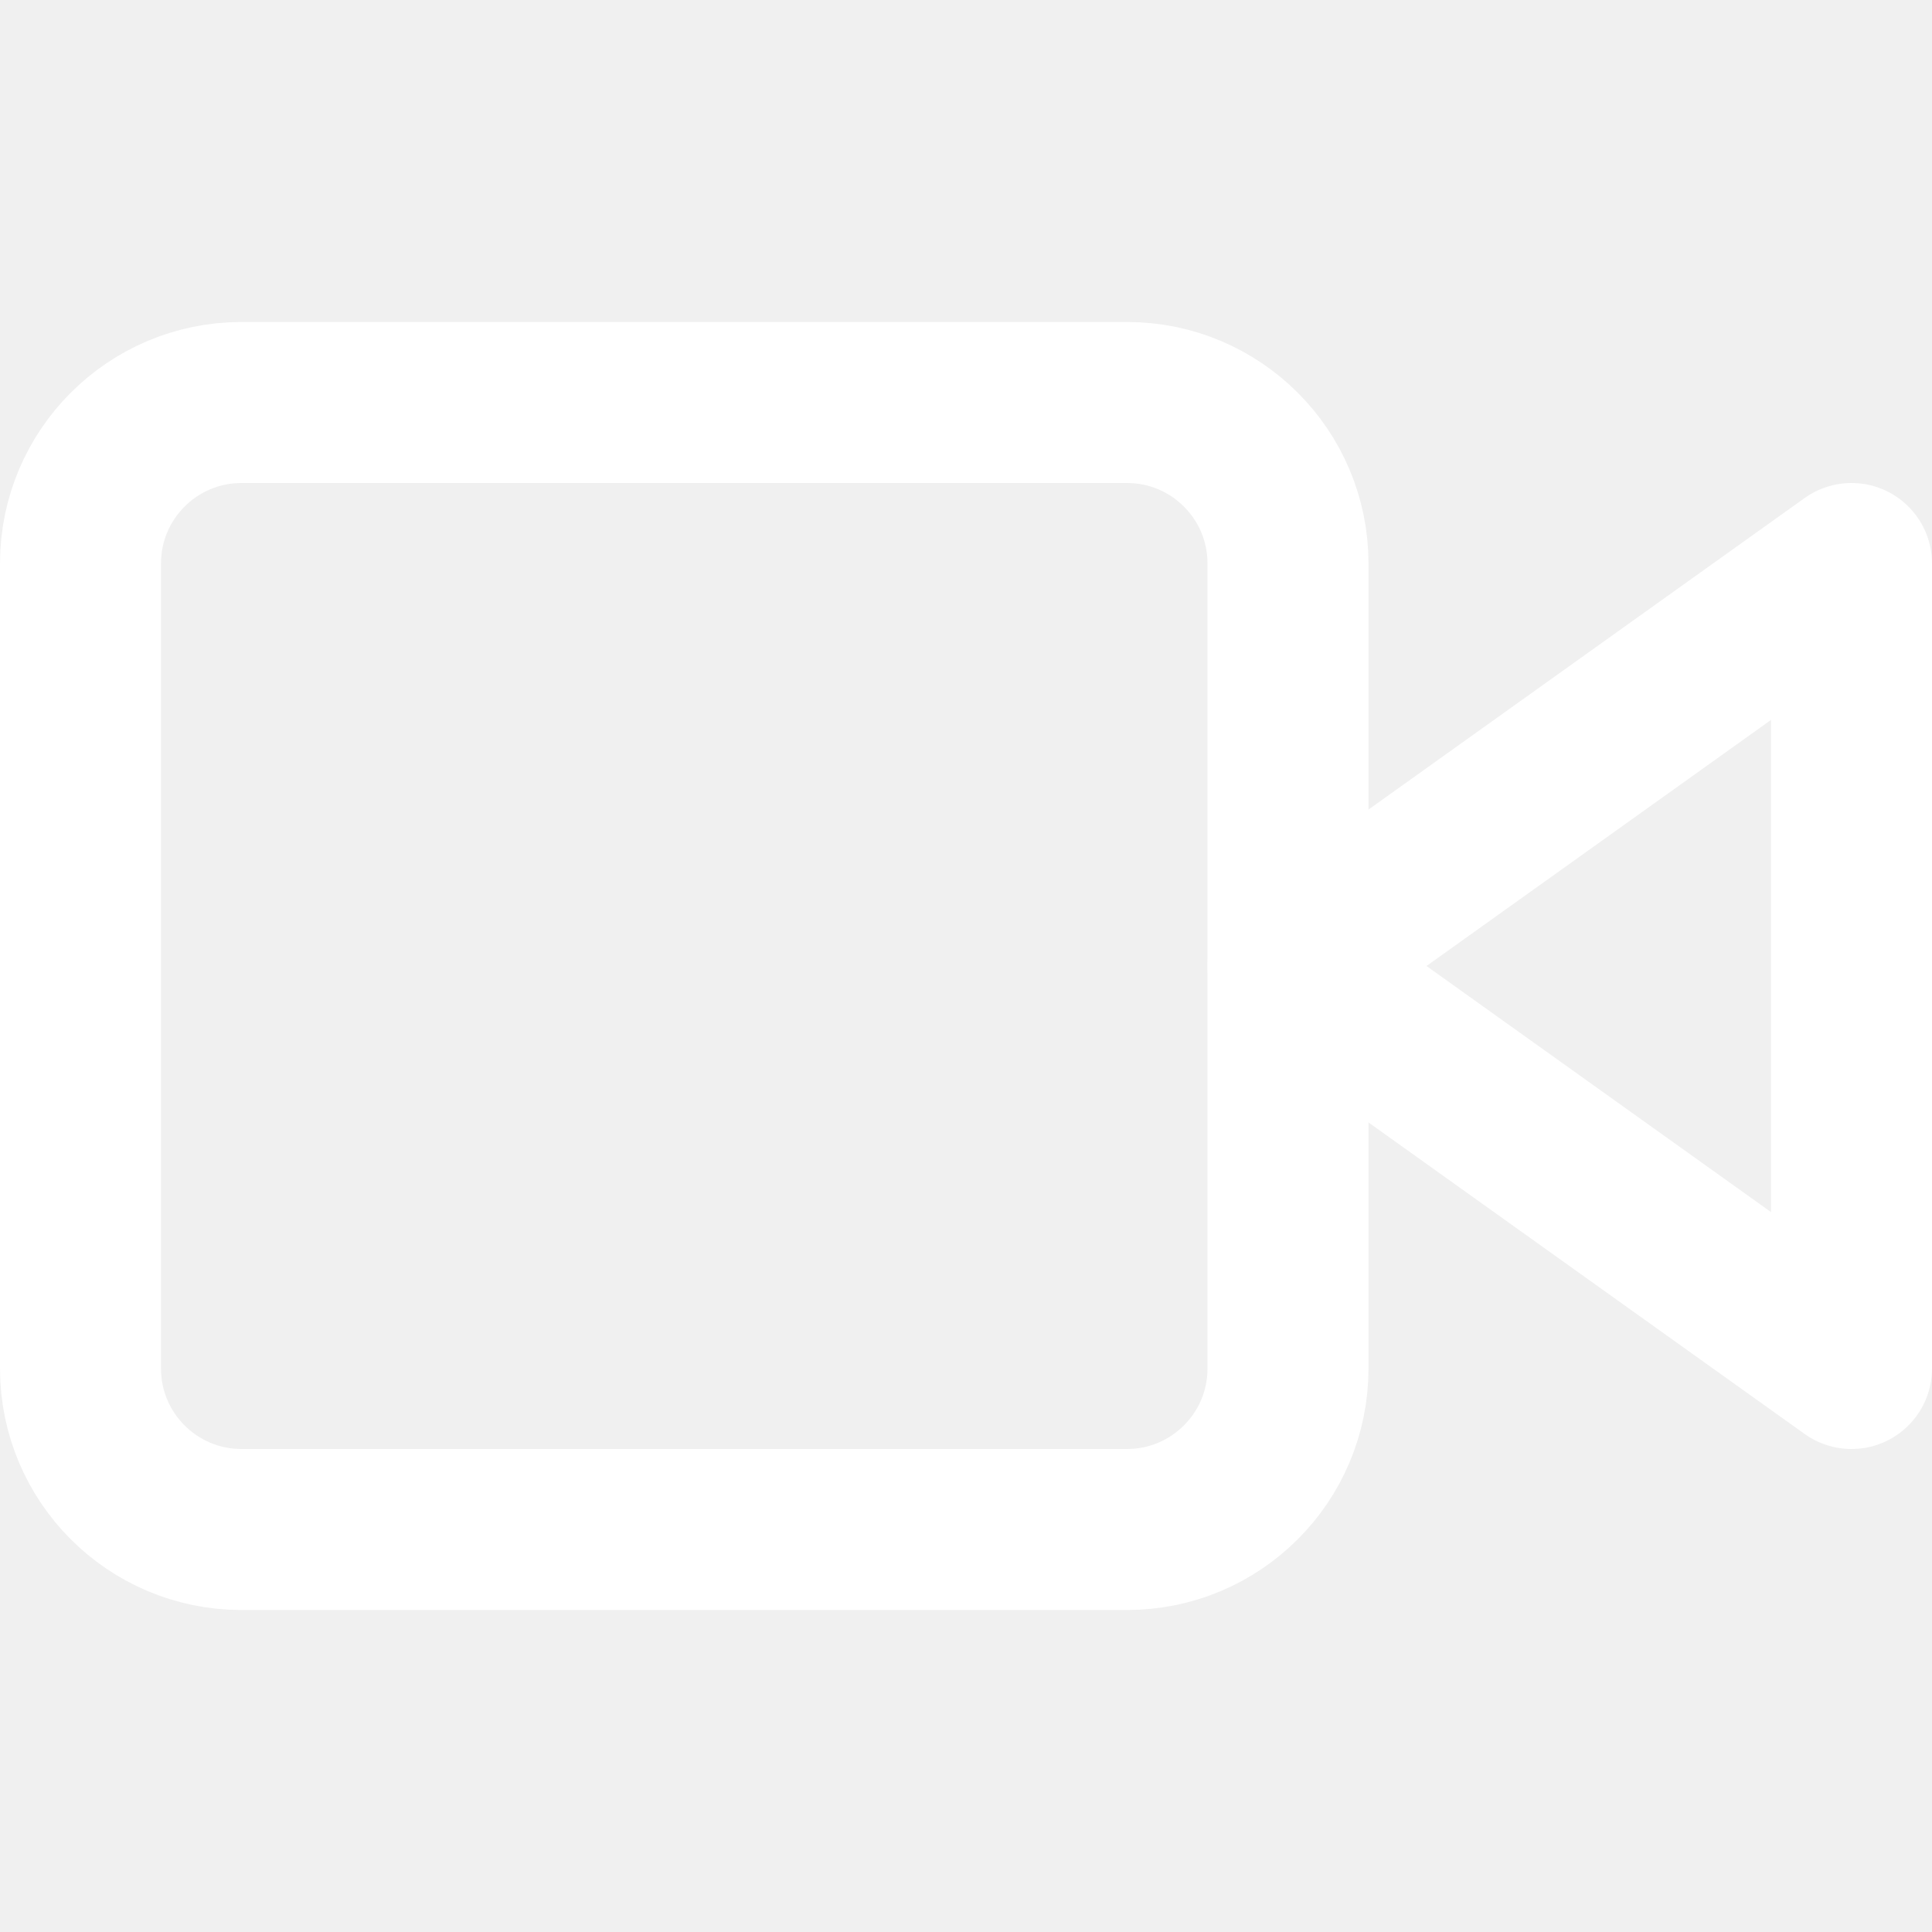
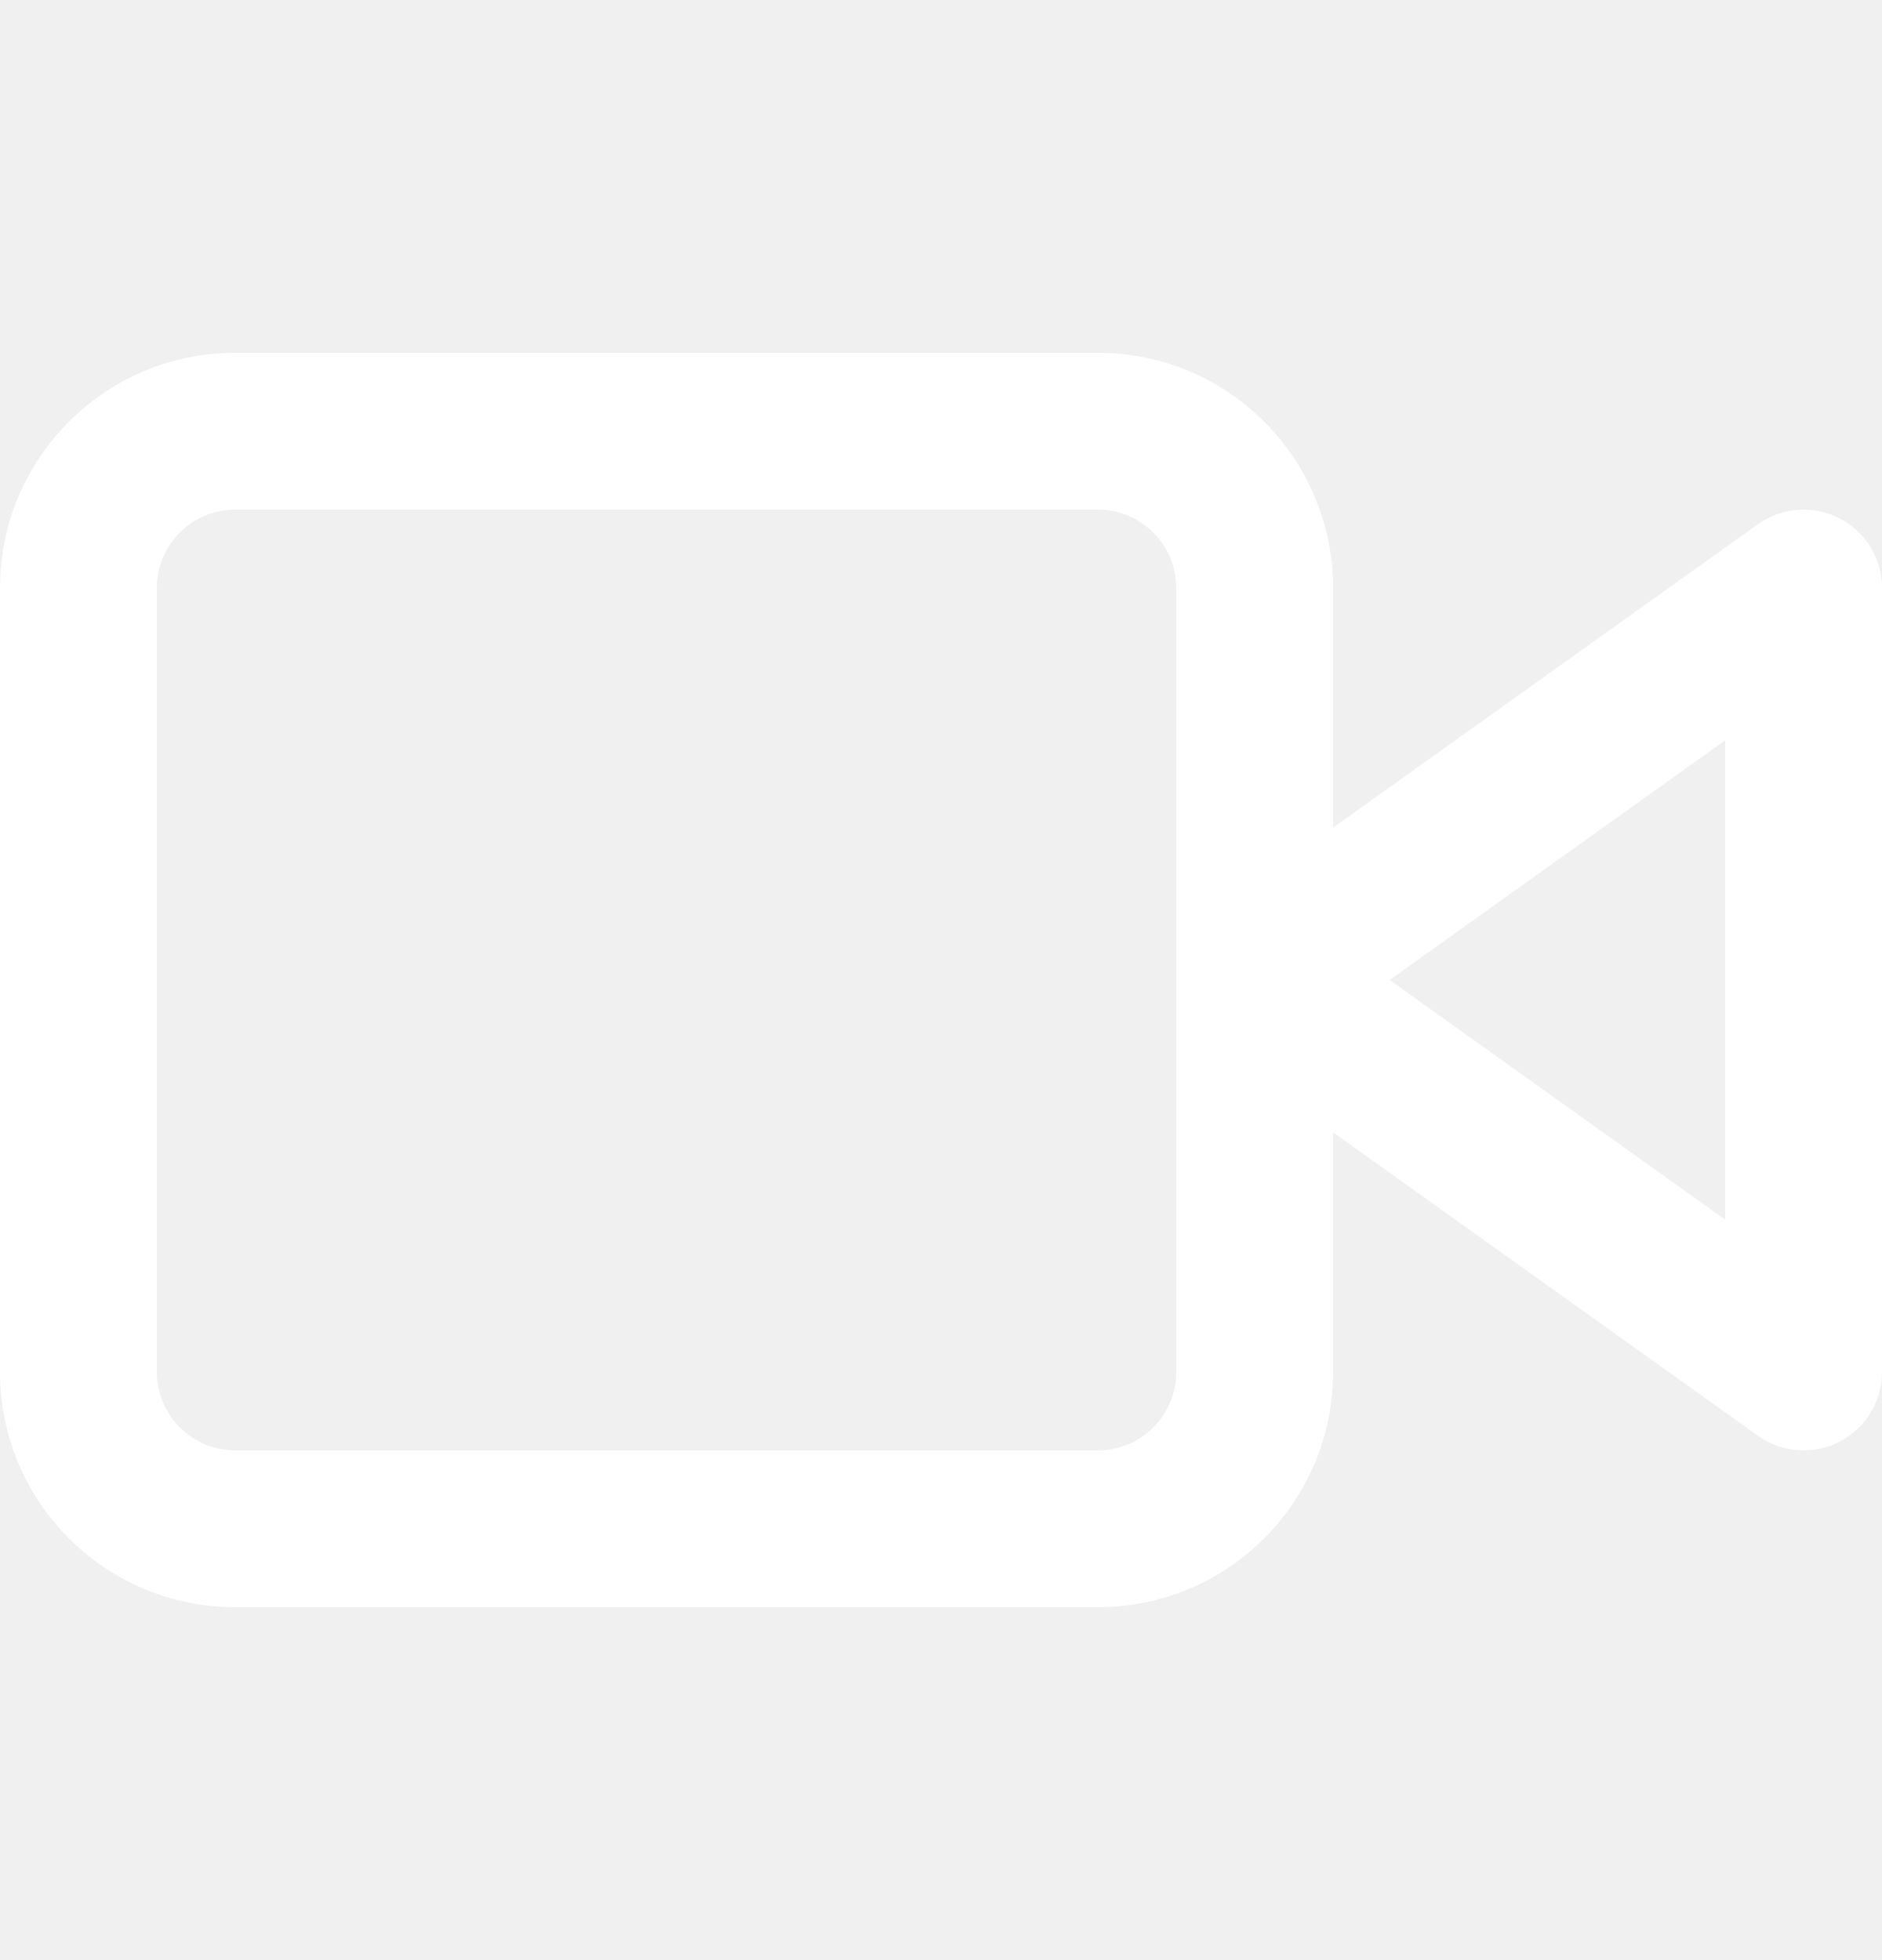
- <svg xmlns="http://www.w3.org/2000/svg" width="24" height="24" viewBox="0 0 24 24" fill="none" stroke="white" stroke-width="2" stroke-linecap="round" stroke-linejoin="round" class="feather feather-video">
-   <polygon points="23 7 16 12 23 17 23 7" />
-   <rect x="1" y="5" width="15" height="14" rx="2" ry="2" />
+ <svg xmlns="http://www.w3.org/2000/svg" width="24" height="25" viewBox="0 0 24 25" fill="none">
+   <path fill-rule="evenodd" clip-rule="evenodd" d="M23.458 6.611C23.791 6.782 24 7.125 24 7.5V17.5C24 17.875 23.791 18.218 23.458 18.389C23.125 18.561 22.724 18.532 22.419 18.314L15.419 13.314C15.156 13.126 15 12.823 15 12.5C15 12.177 15.156 11.874 15.419 11.686L22.419 6.686C22.724 6.469 23.125 6.439 23.458 6.611ZM17.721 12.5L22 15.557V9.443L17.721 12.5Z" fill="white" />
+   <path fill-rule="evenodd" clip-rule="evenodd" d="M3 6.5C2.448 6.5 2 6.948 2 7.5V17.5C2 18.052 2.448 18.5 3 18.5H14C14.552 18.5 15 18.052 15 17.5V7.5C15 6.948 14.552 6.5 14 6.5H3ZM0 7.5C0 5.843 1.343 4.5 3 4.5H14C15.657 4.5 17 5.843 17 7.5V17.5C17 19.157 15.657 20.5 14 20.5H3C1.343 20.5 0 19.157 0 17.5V7.5Z" fill="white" />
</svg>
